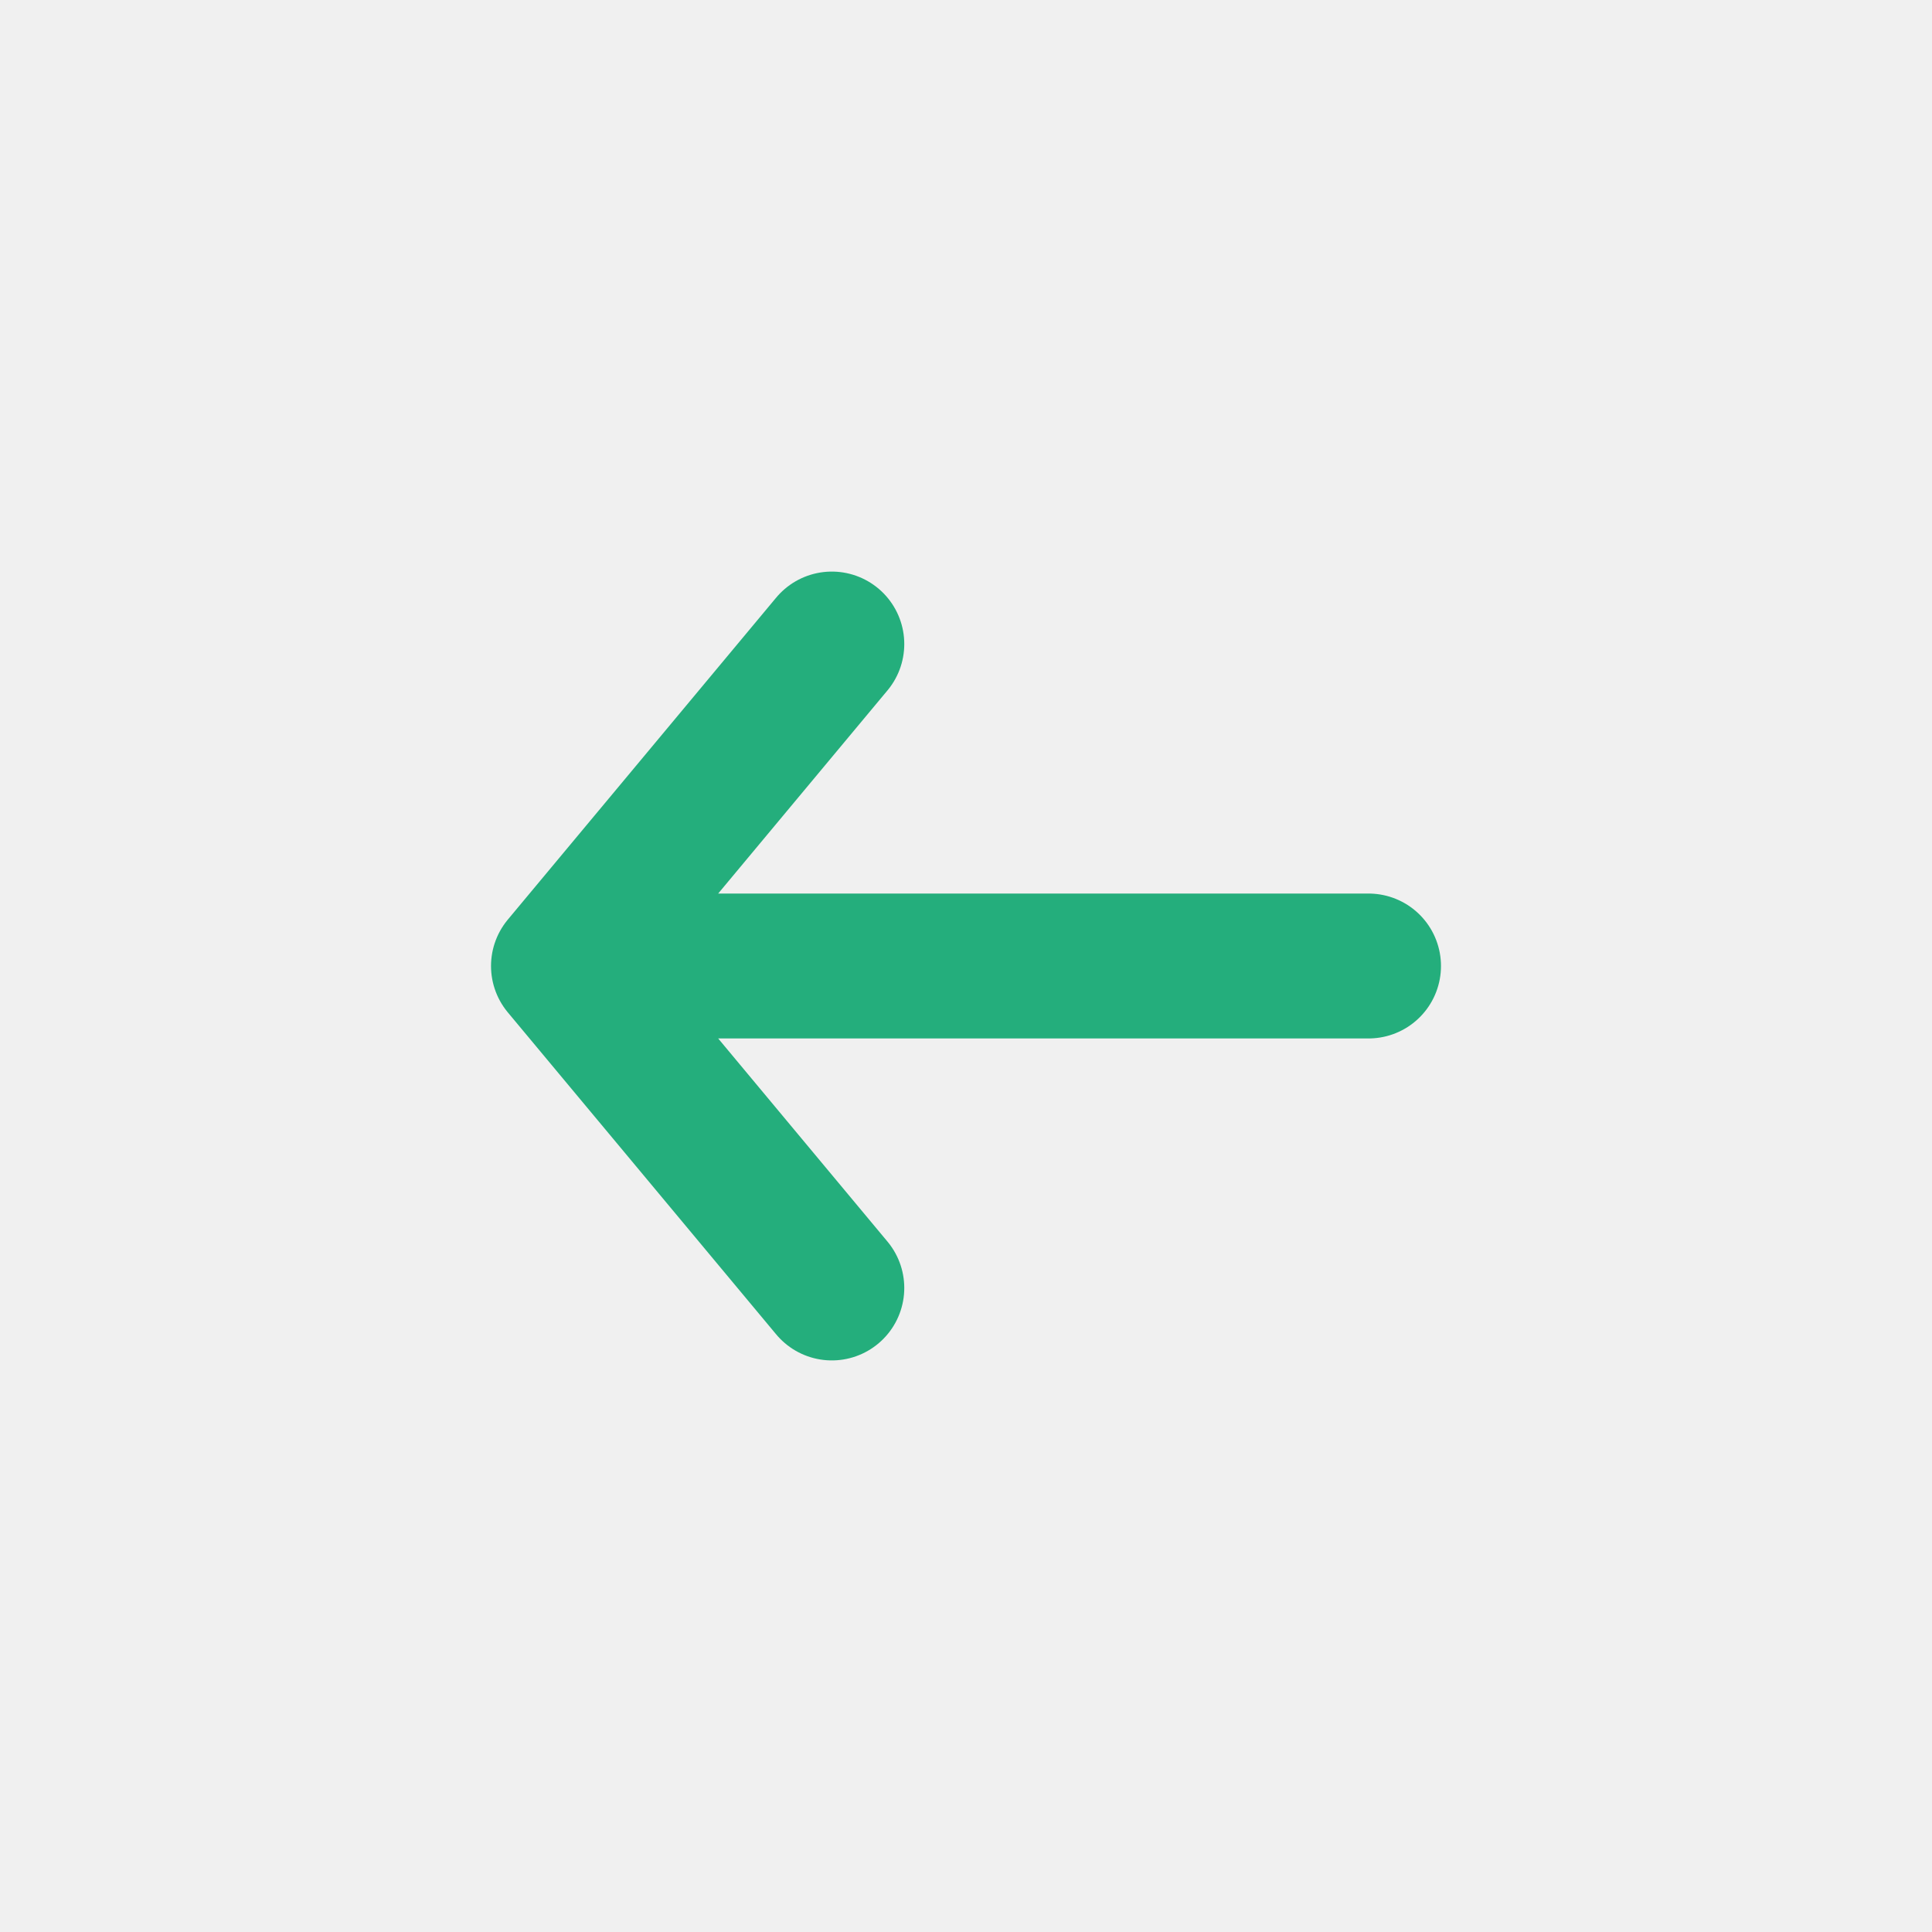
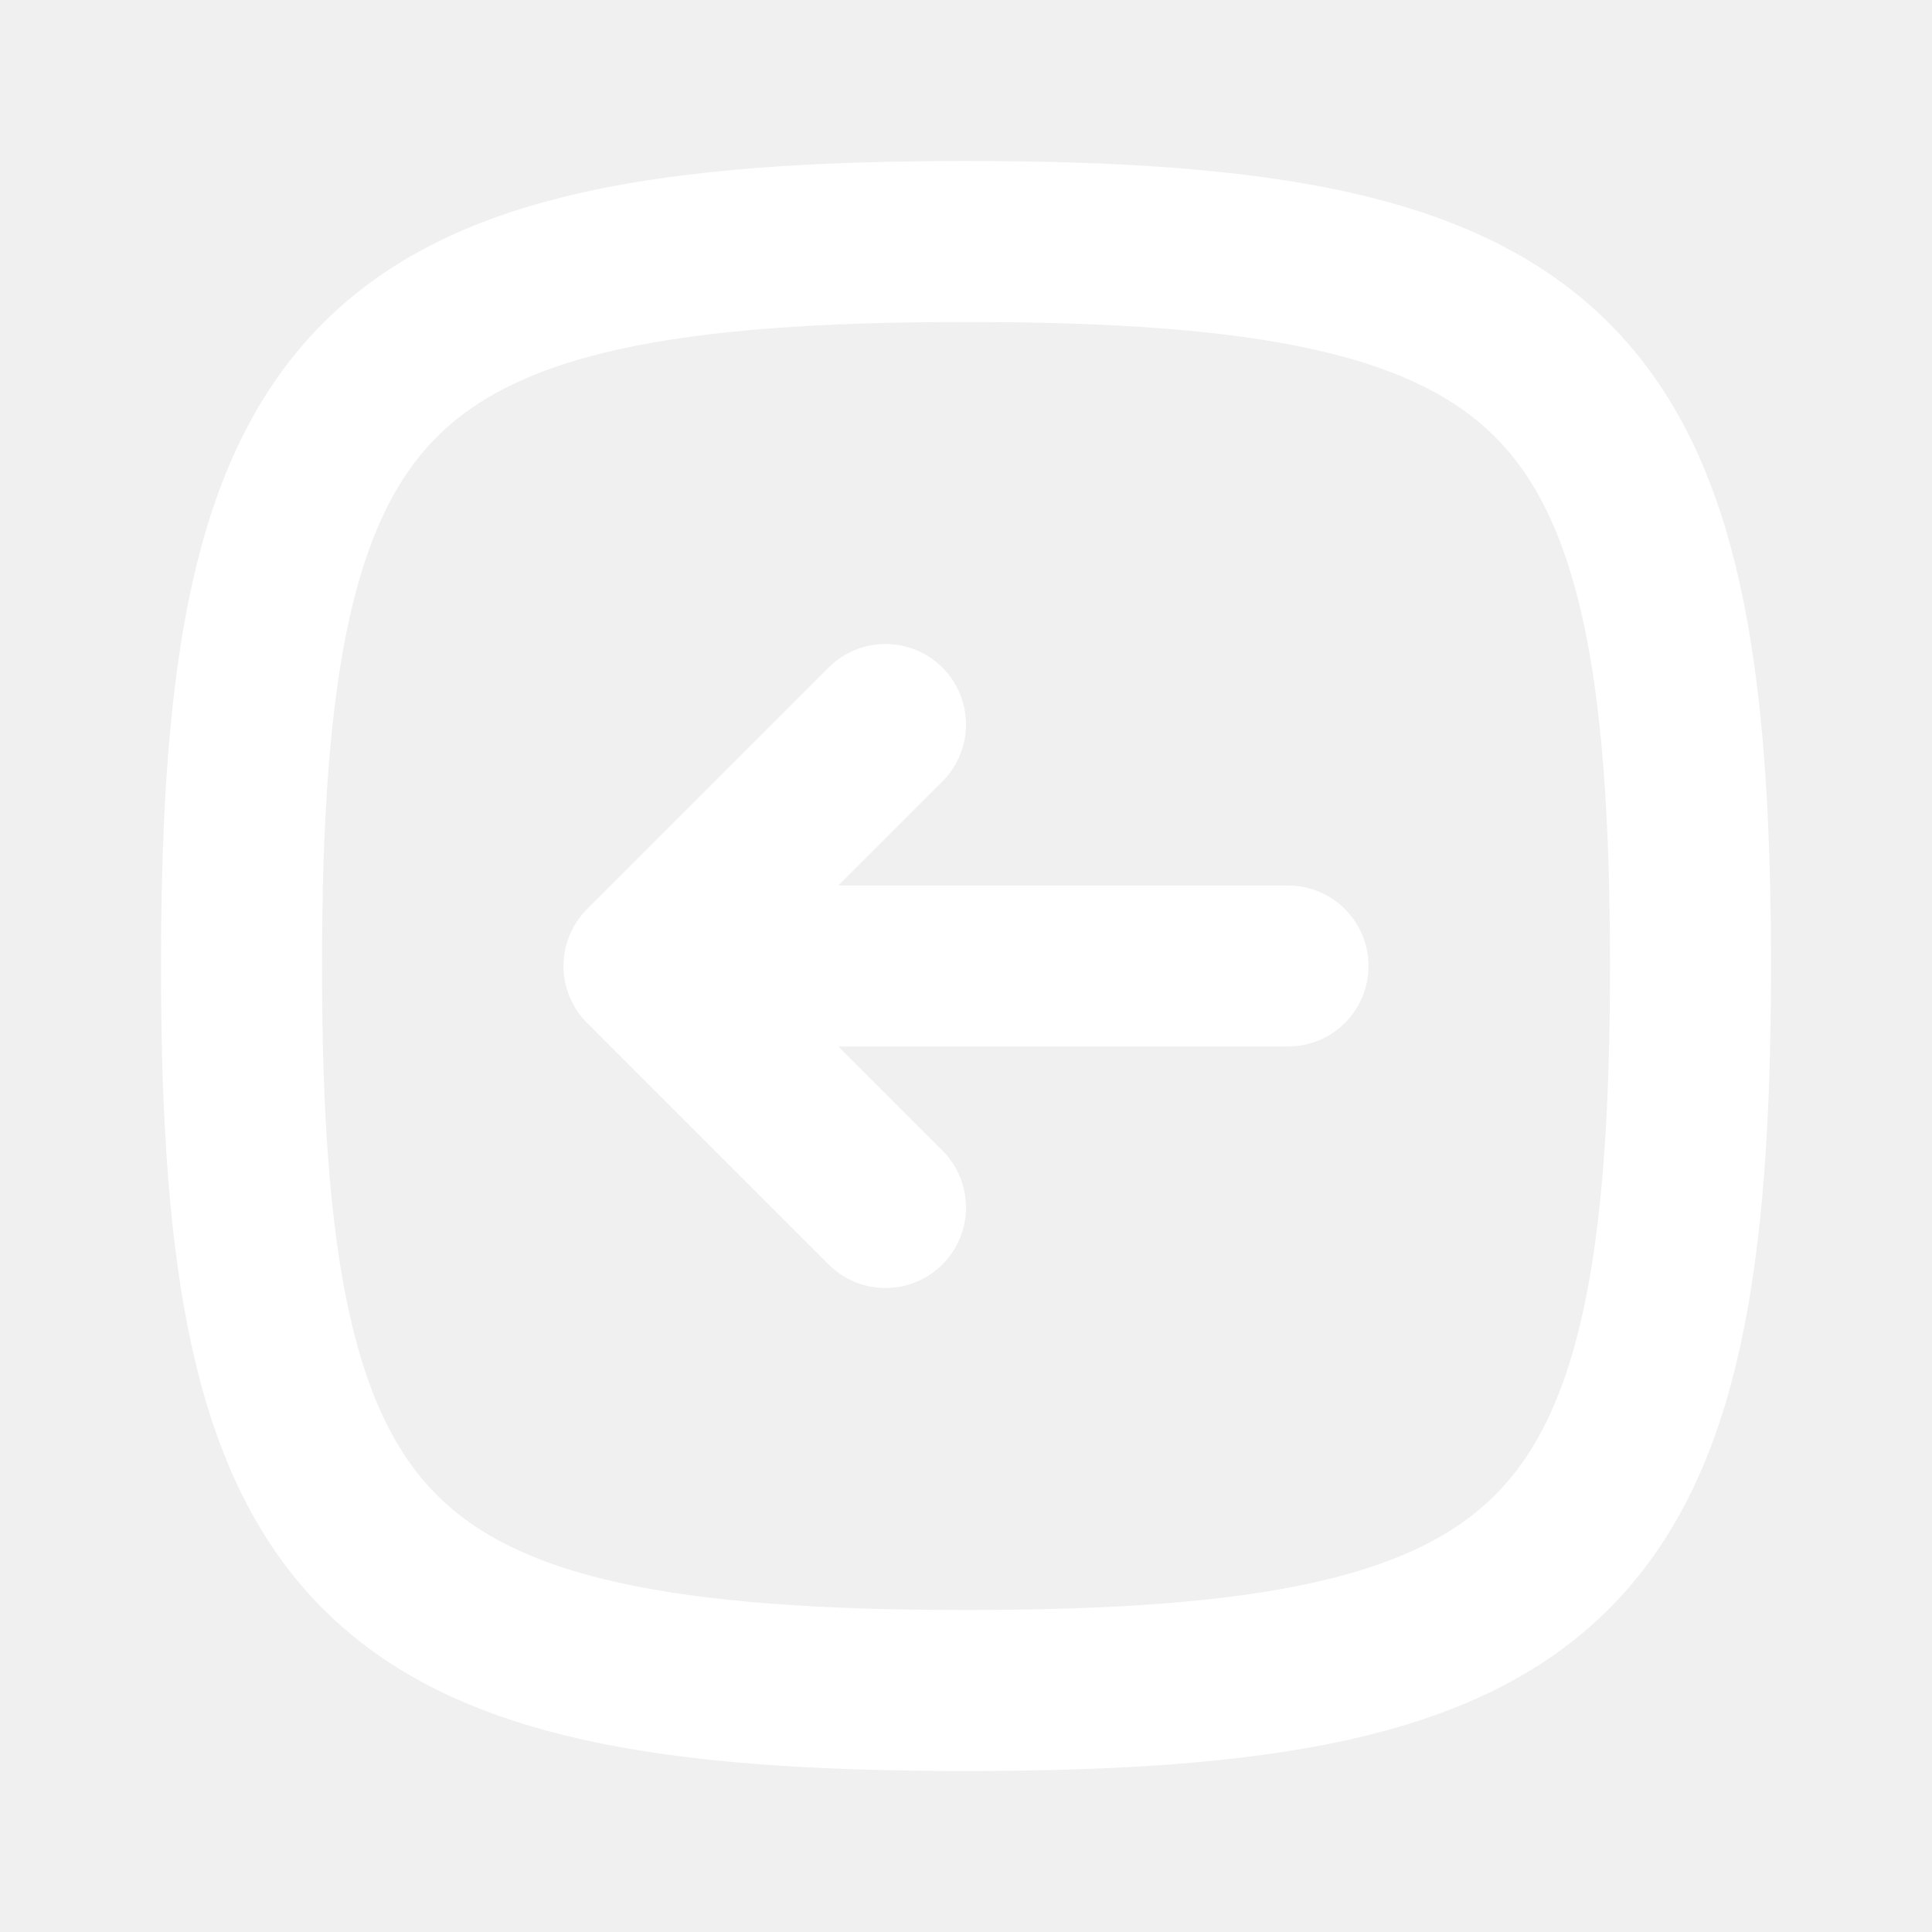
- <svg xmlns="http://www.w3.org/2000/svg" width="20" height="20" viewBox="0 0 20 20" fill="none">
-   <path d="M5.833 10L8.611 6.667M5.833 10L8.611 13.333M5.833 10L14.167 10" stroke="#24AE7C" stroke-width="1.5" stroke-linecap="round" stroke-linejoin="round" />
+ <svg xmlns="http://www.w3.org/2000/svg" viewBox="0 0 24 24" fill="none">
+   <g id="SVGRepo_bgCarrier" stroke-width="0" />
+   <g id="SVGRepo_tracerCarrier" stroke-linecap="round" stroke-linejoin="round" />
+   <g id="SVGRepo_iconCarrier">
+     <path d="M3 12C3 4.588 4.588 3 12 3C19.412 3 21 4.588 21 12C21 19.412 19.412 21 12 21C4.588 21 3 19.412 3 12Z" stroke="#ffffff" stroke-width="2" />
+     <path d="M8 12L16 12" stroke="#ffffff" stroke-width="2" stroke-linecap="round" stroke-linejoin="round" />
+     <path d="M11 9L8.087 11.913V11.913C8.039 11.961 8.039 12.039 8.087 12.087V12.087L11 15" stroke="#ffffff" stroke-width="2" stroke-linecap="round" stroke-linejoin="round" />
+   </g>
</svg>
